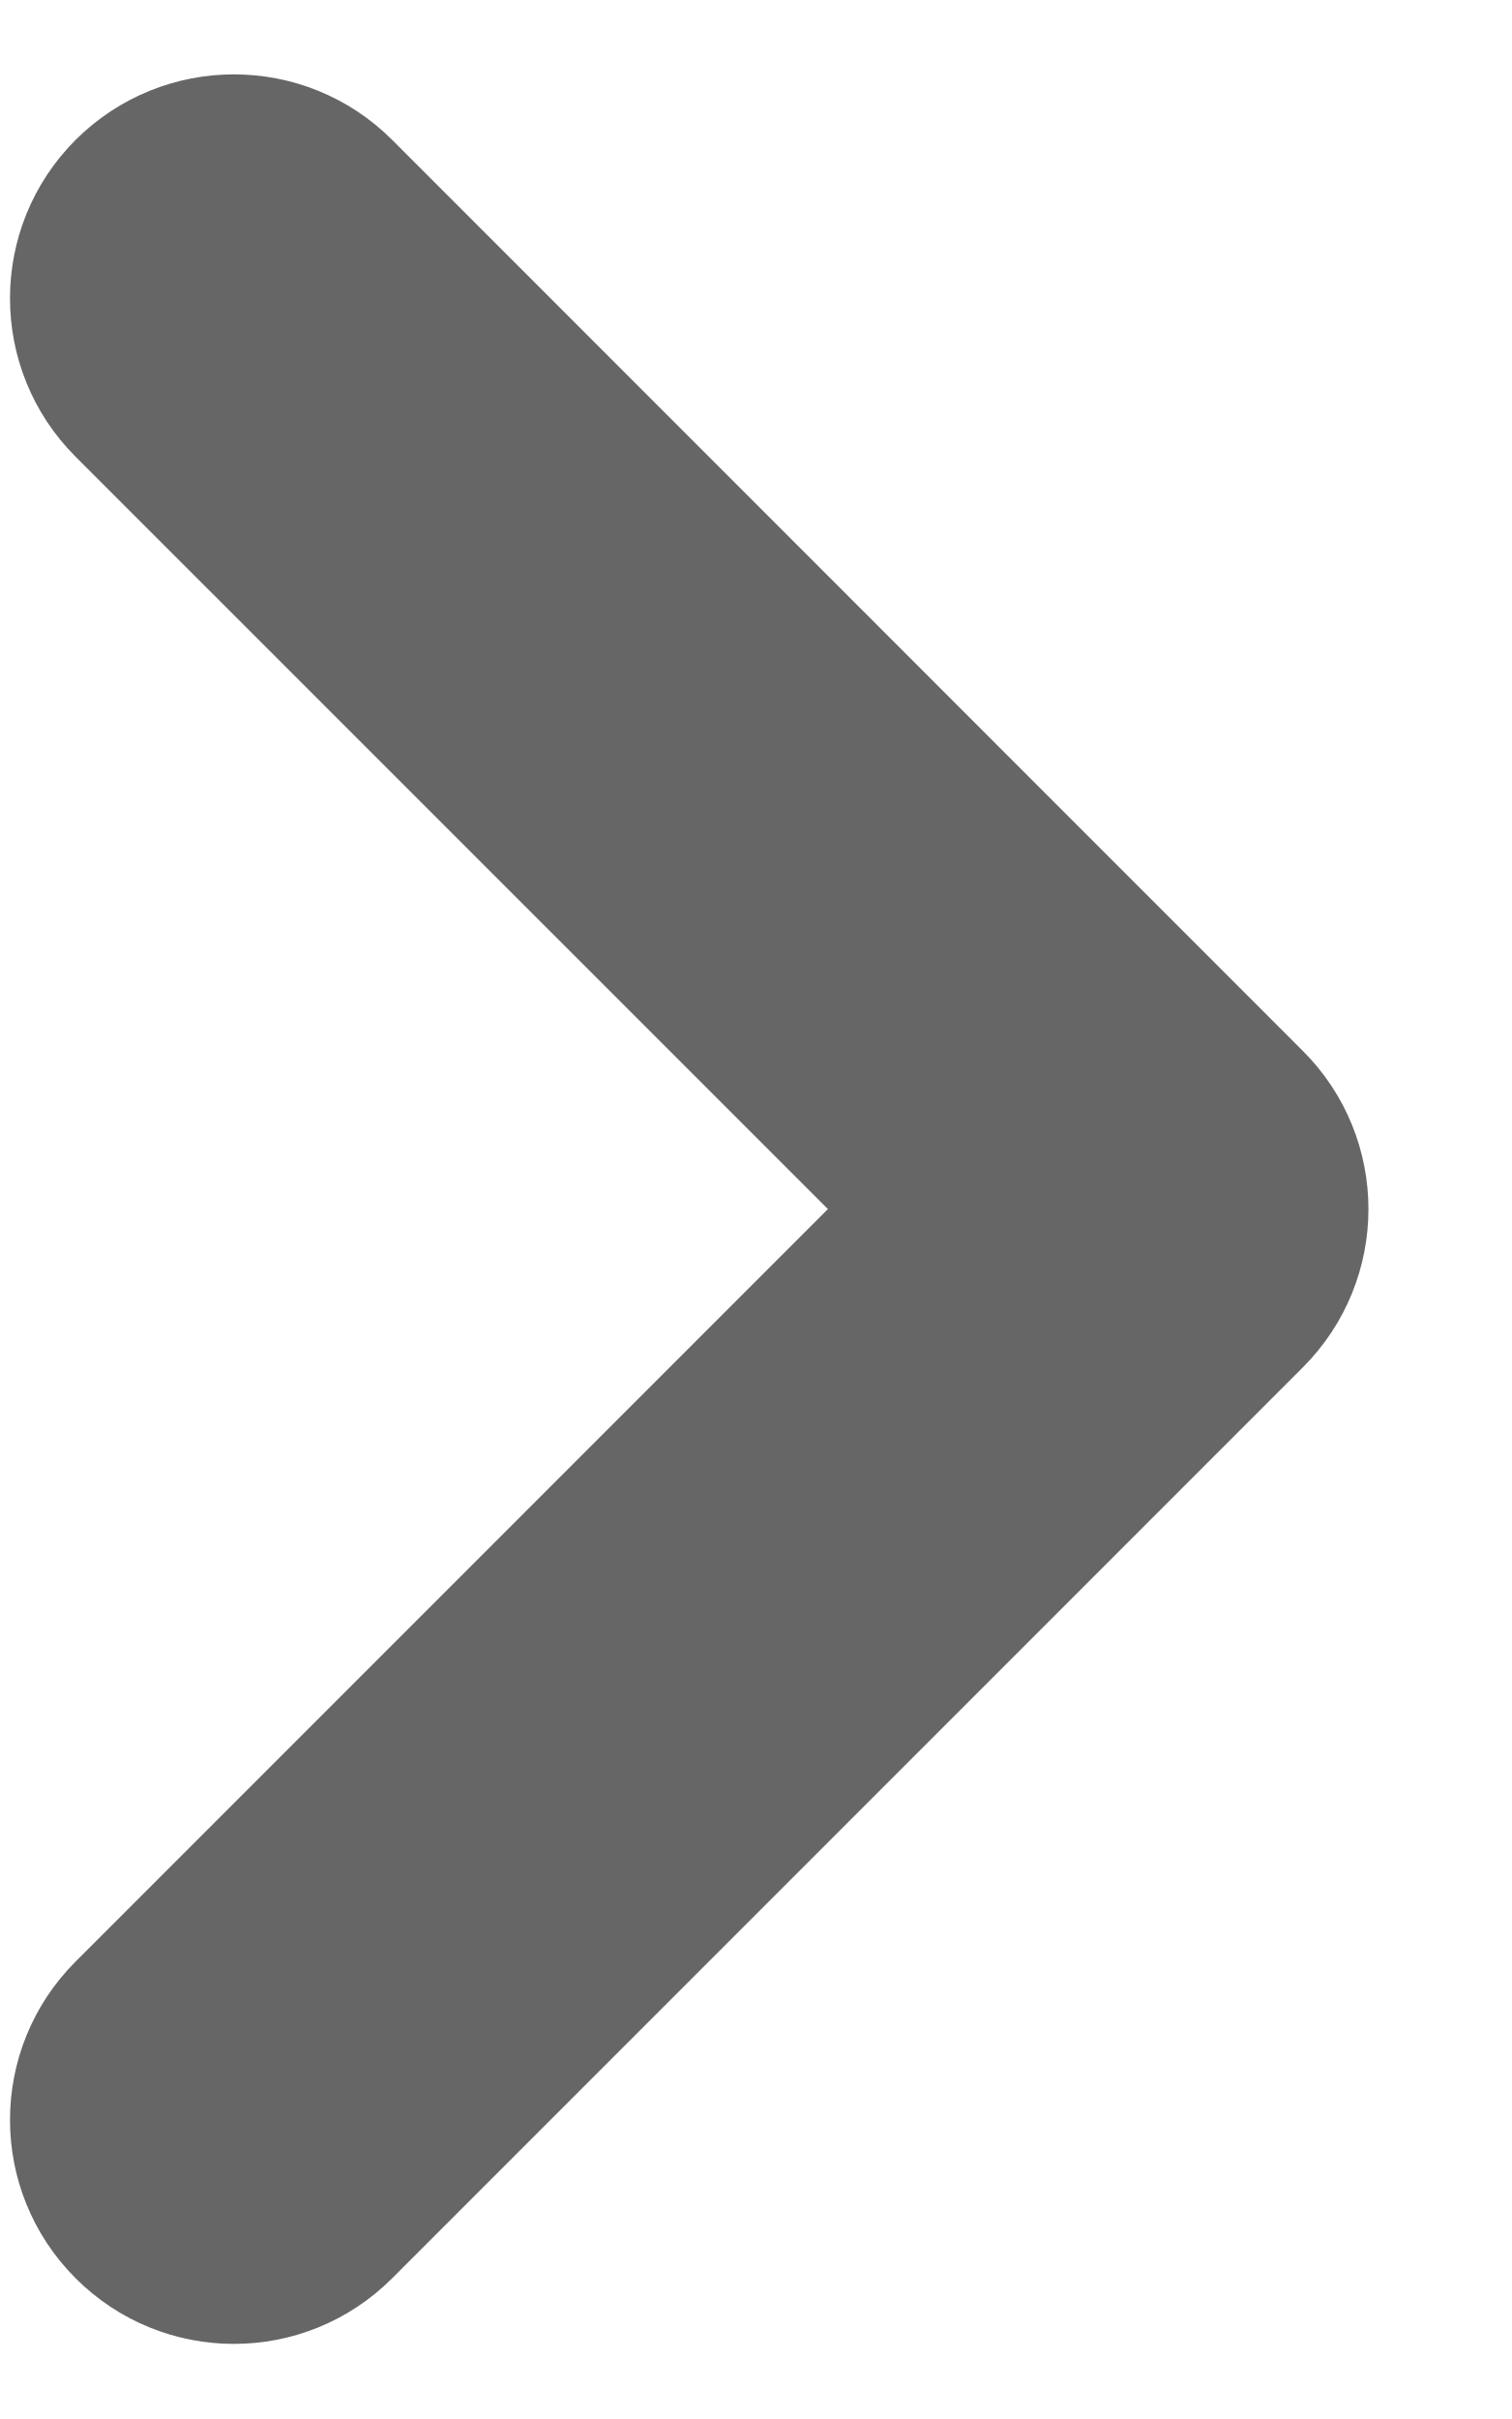
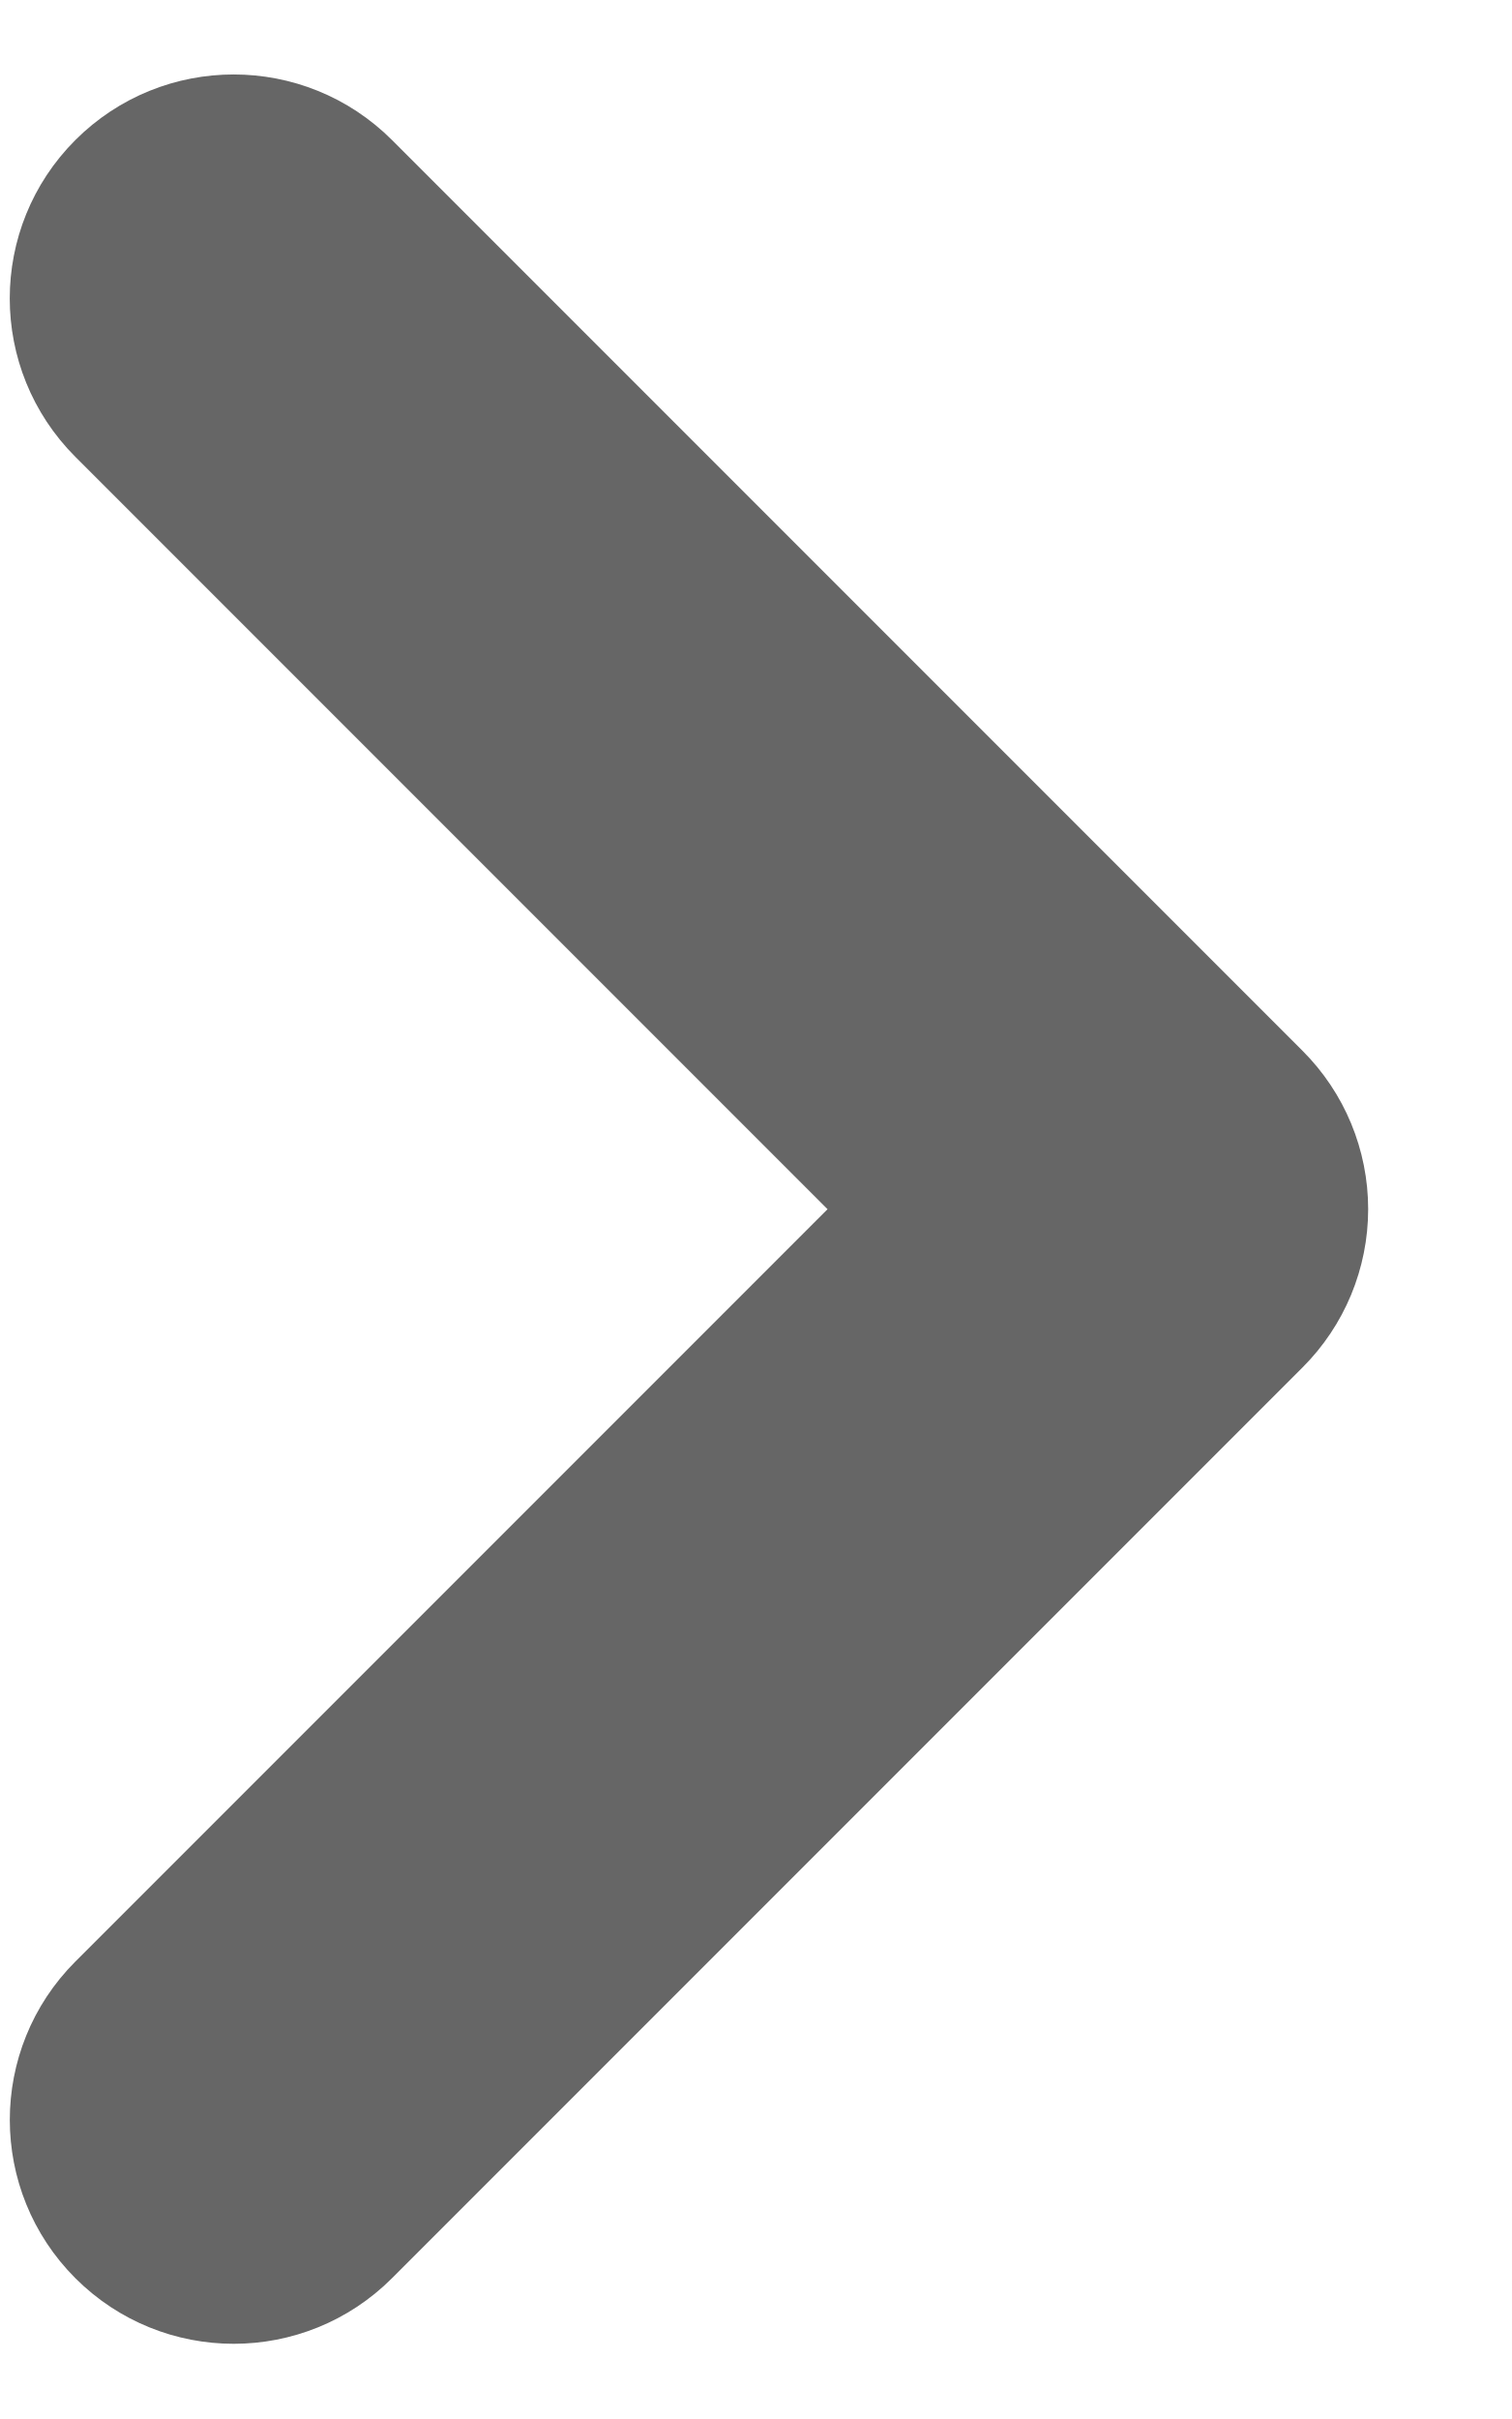
- <svg xmlns="http://www.w3.org/2000/svg" width="10px" height="16px" viewBox="0 0 10 16" version="1.1">
-   <defs />
-   <g id="Events" stroke="none" stroke-width="1" fill="none" fill-rule="evenodd">
-     <g id="Assets" transform="translate(-84, -401)" fill="#666666" fill-rule="nonzero" stroke="#666666">
-       <g id="32213" transform="translate(84.56637, 401.9922)">
-         <path d="M7.699,7.699 L1.675,13.723 C1.292,14.107 0.67,14.107 0.287,13.723 C-0.096,13.34 -0.096,12.719 0.287,12.336 L5.618,7.005 L0.287,1.675 C-0.096,1.292 -0.096,0.67 0.287,0.287 C0.671,-0.096 1.292,-0.096 1.675,0.287 L7.699,6.312 C7.891,6.503 7.987,6.754 7.987,7.005 C7.987,7.256 7.891,7.507 7.699,7.699 Z" id="Shape" />
-       </g>
-     </g>
-   </g>
+ <svg xmlns="http://www.w3.org/2000/svg" width="10" height="16">
+   <path d="M8.265 8.69L2.24 14.715a.98.98 0 1 1-1.388-1.387l5.33-5.33-5.33-5.33a.98.98 0 1 1 1.388-1.388l6.024 6.024a.98.98 0 0 1 0 1.387z" fill="#666" fill-rule="nonzero" stroke="#666" />
</svg>
